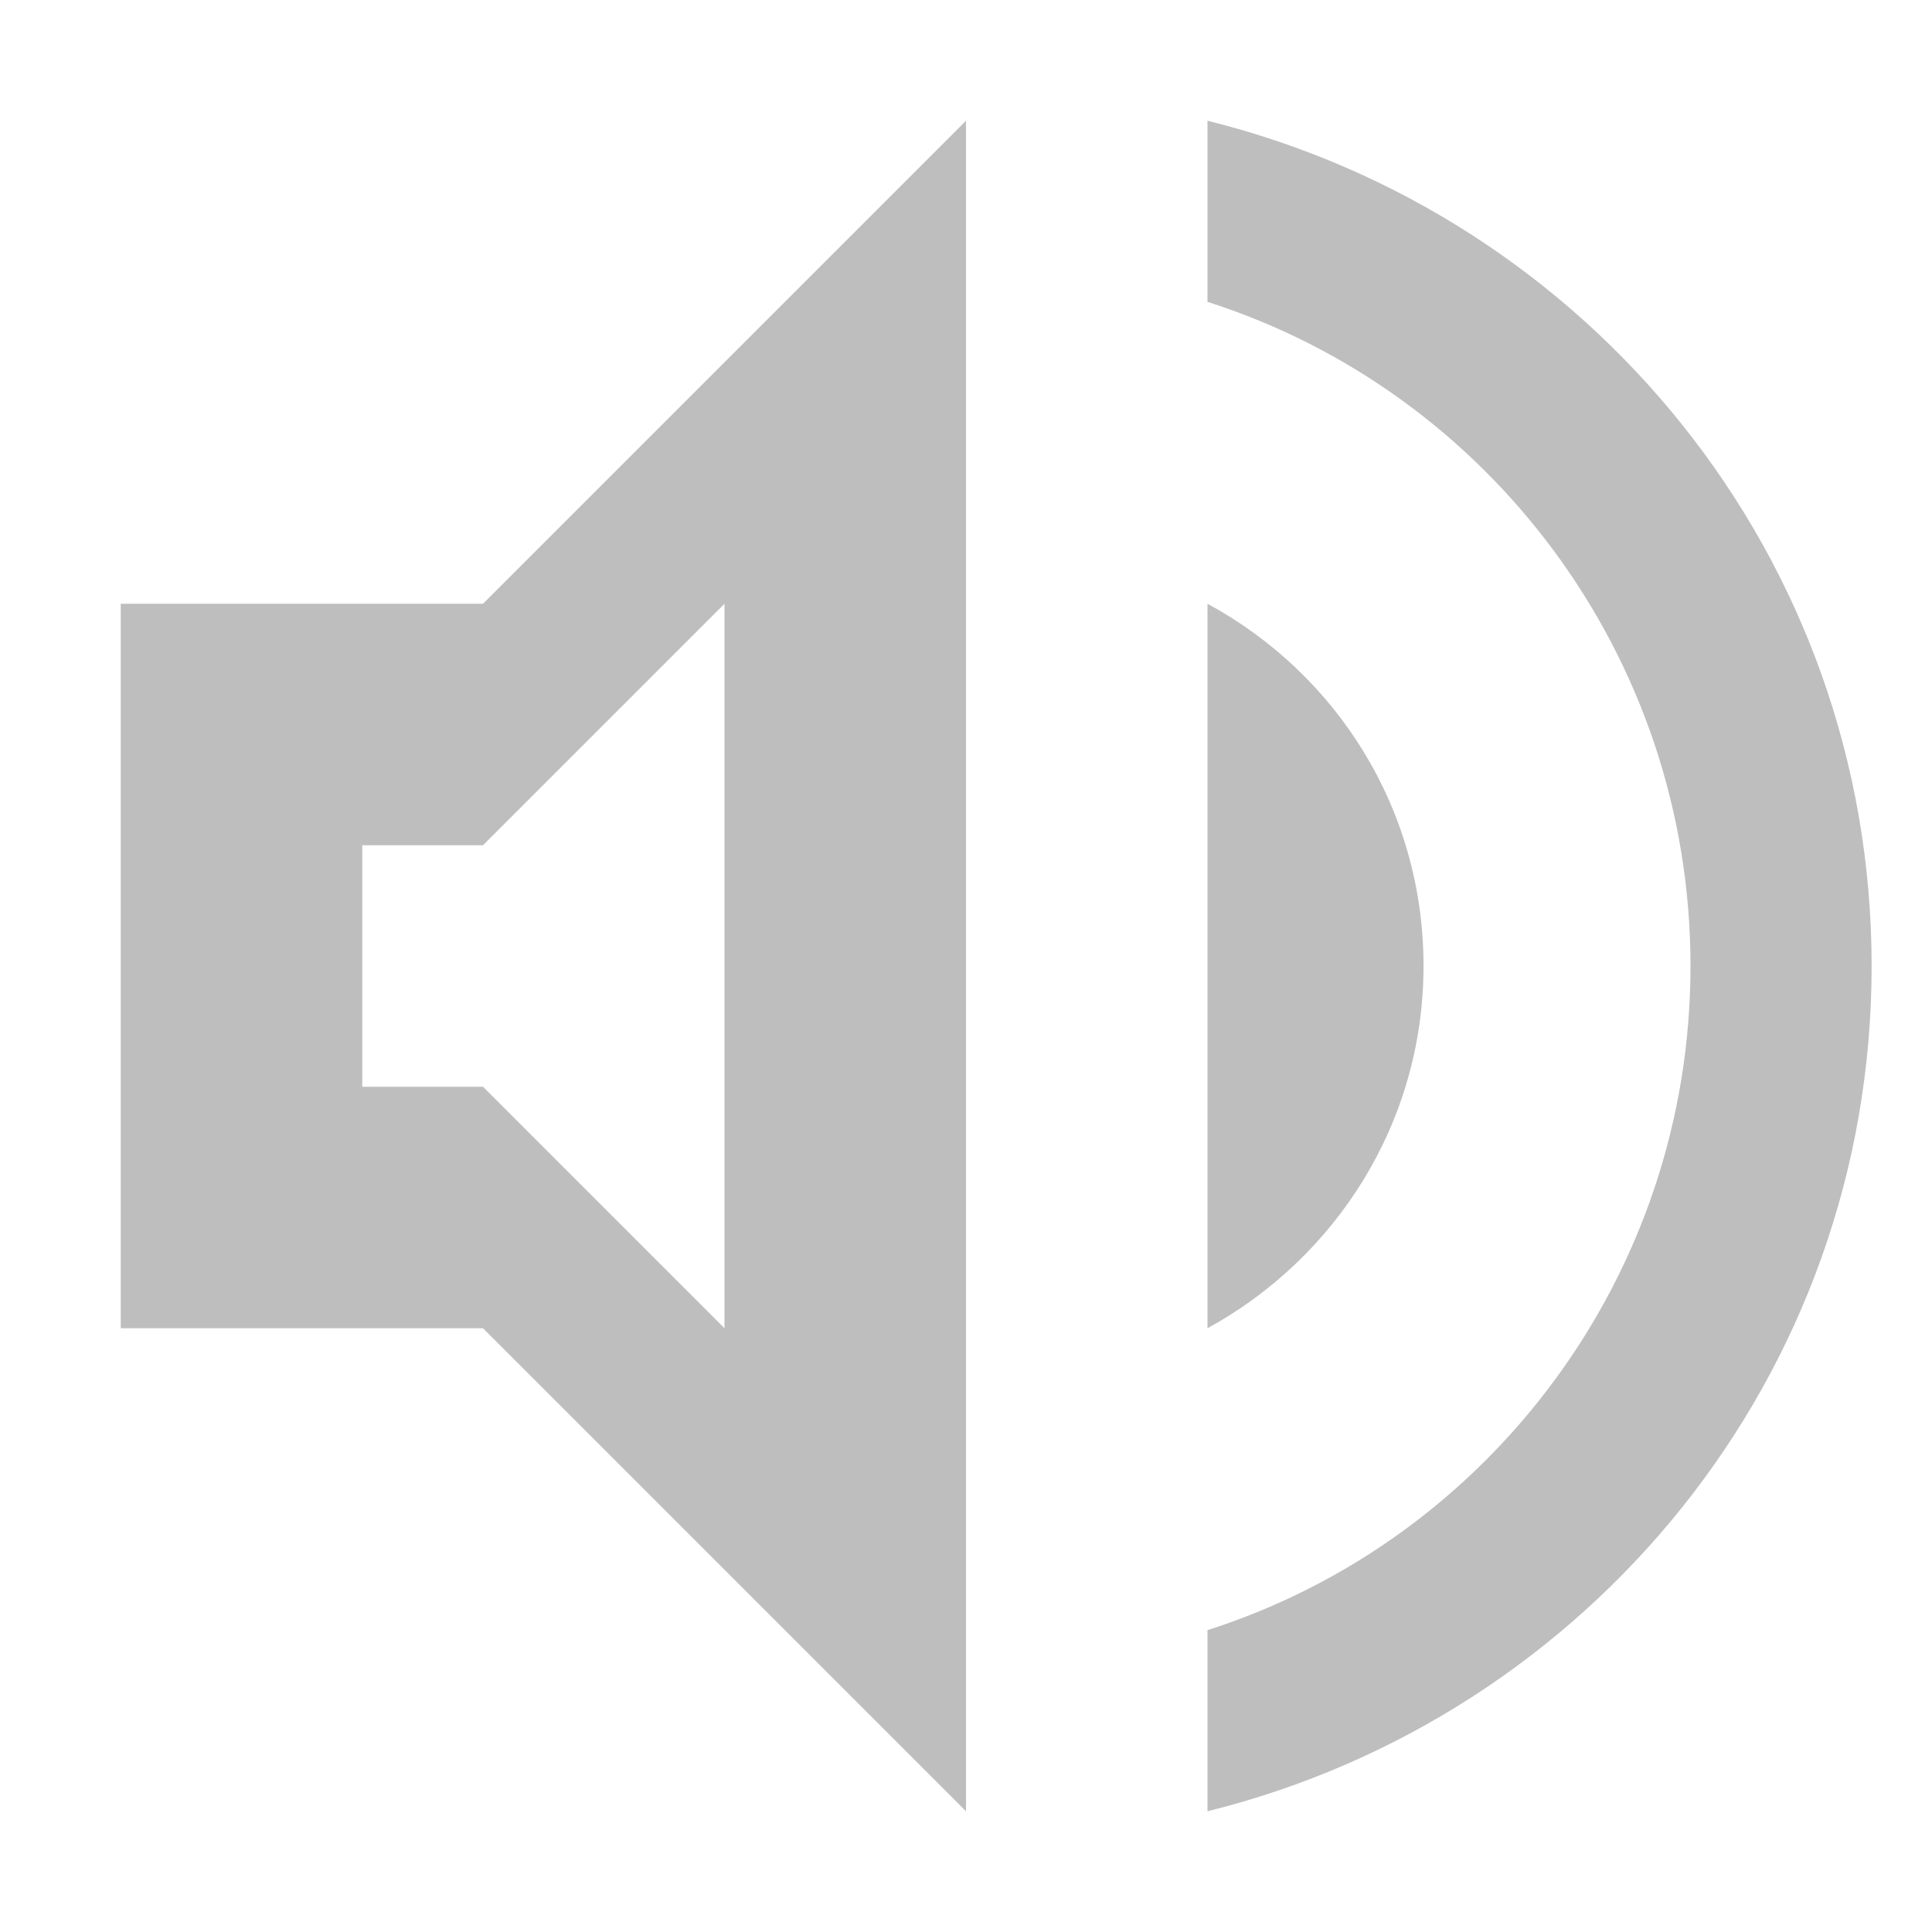
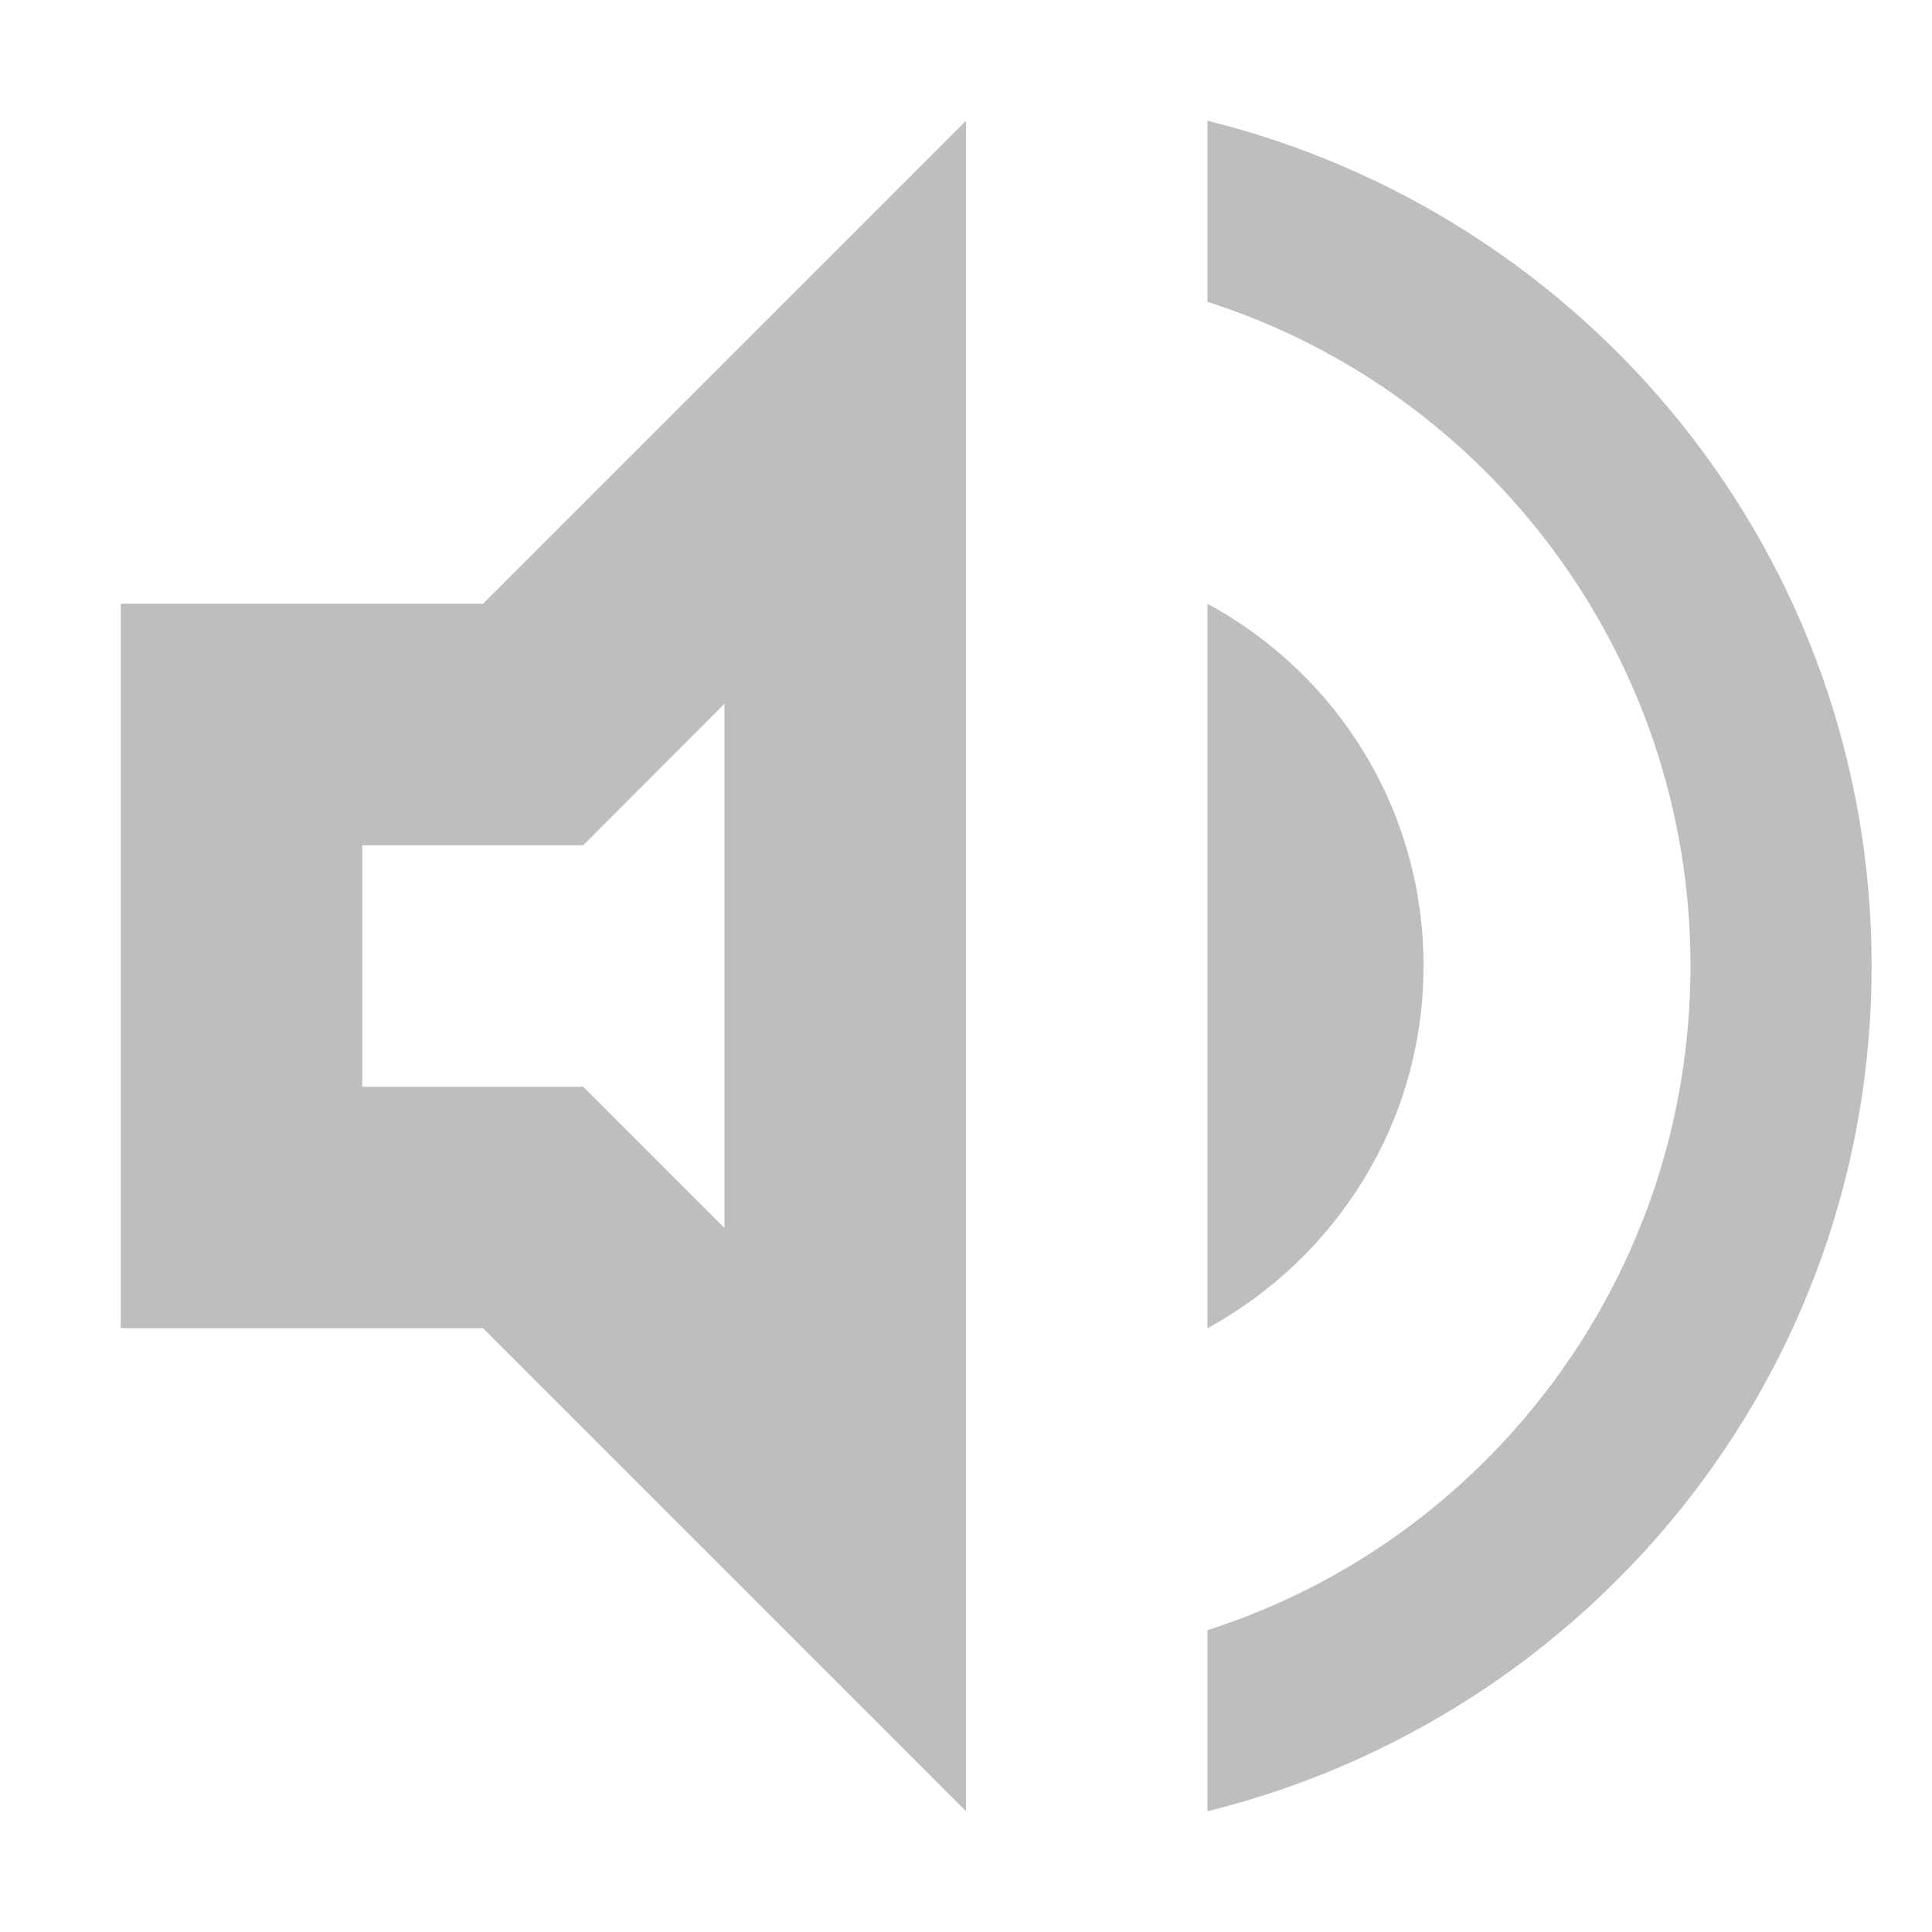
<svg xmlns="http://www.w3.org/2000/svg" width="16" height="16" viewBox="0 0 16 16" version="1.1" id="svg5">
  <defs id="defs2" />
-   <path d="M 8,1 4,5 H 1 v 6 H 4 L 8,15 Z M 6,5 v 6 L 4,9 H 3 V 7 h 1 z" style="fill:#bebebe;fill-opacity:1;stroke-width:5;stroke-linecap:round;stroke-linejoin:round" id="path1321" />
+   <path d="M 8,1 4,5 H 1 v 6 H 4 L 8,15 Z M 6,5.828 v 4.342 L 4.83,9 3,9 V 7 h 1.83 z" style="fill:#bebebe;fill-opacity:1;stroke-width:5;stroke-linecap:round;stroke-linejoin:round" id="path1321" />
  <path d="m 10,1 v 1.5 c 2.32,0.74 4,2.93 4,5.5 0,2.57 -1.68,4.76 -4,5.5 V 15 c 3.15,-0.78 5.5,-3.6 5.5,-7 0,-3.4 -2.35,-6.22 -5.5,-7 z m 0,4 v 6 C 11.06,10.42 11.789,9.3 11.789,8 11.789,6.7 11.07,5.58 10,5 Z" style="fill:#bebebe;fill-opacity:1;stroke-width:5;stroke-linecap:round;stroke-linejoin:round" id="path1293" />
</svg>
